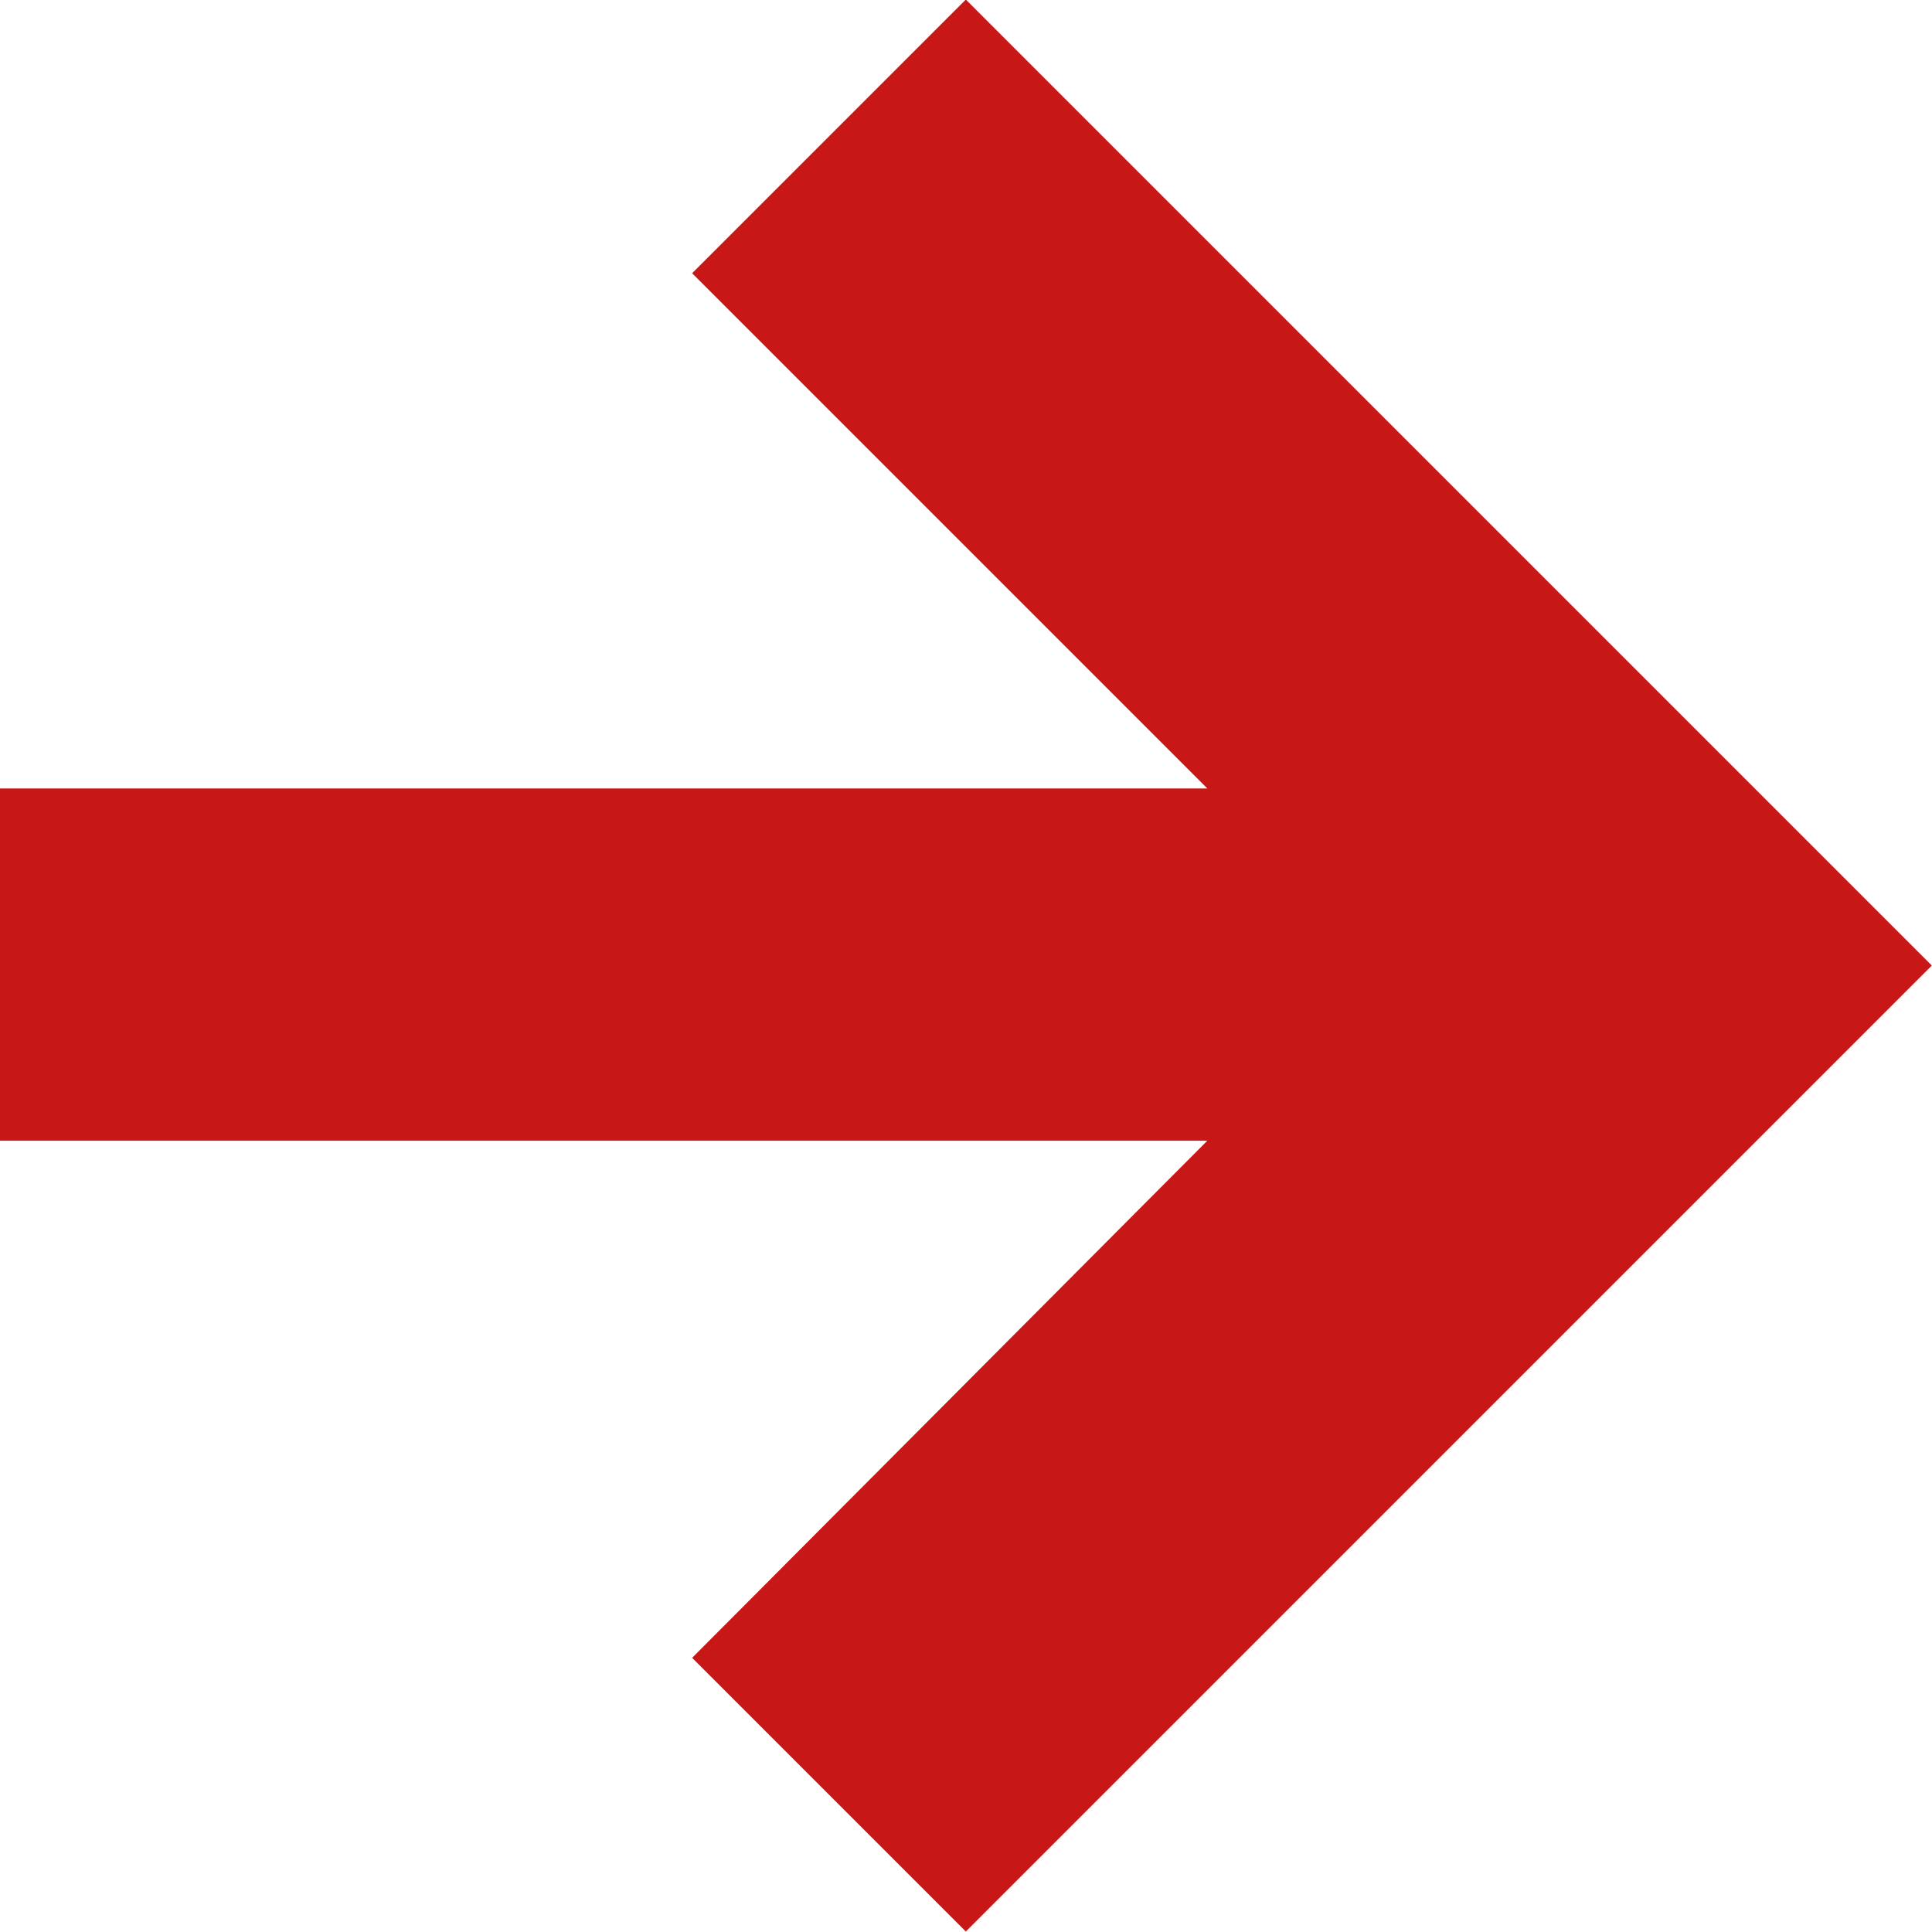
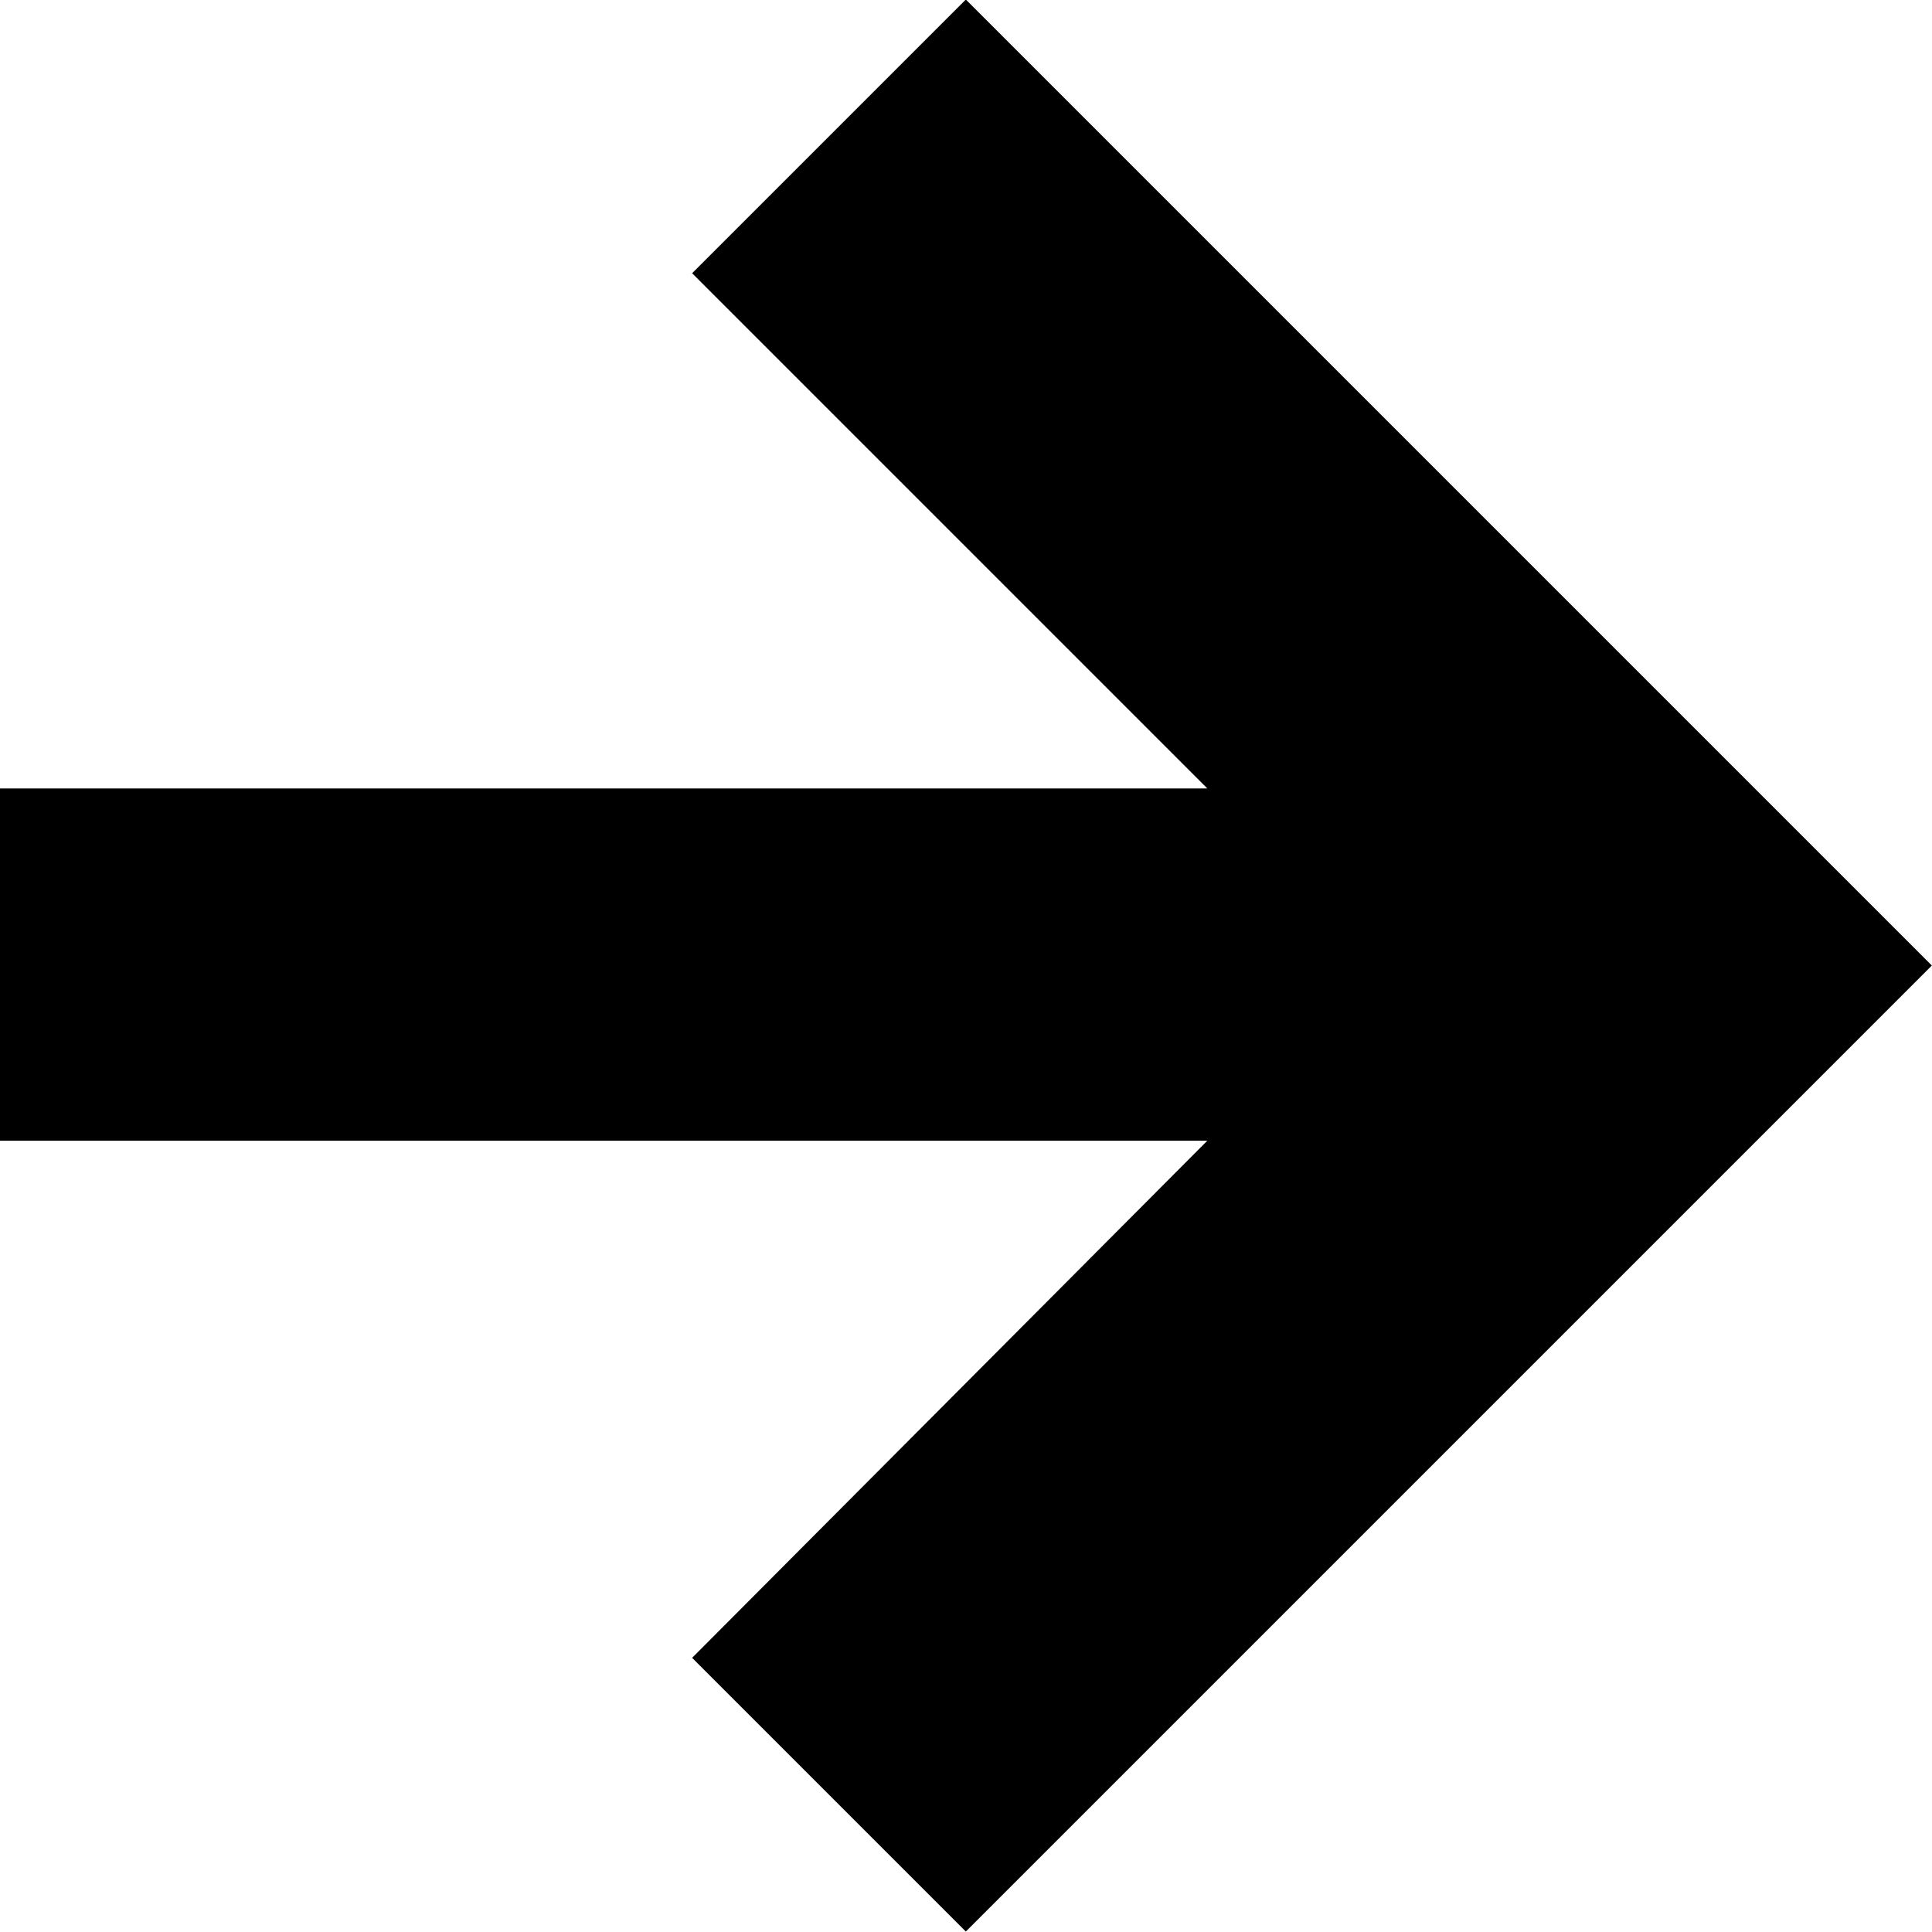
- <svg xmlns="http://www.w3.org/2000/svg" id="arrow-right-small" width="12" height="12" viewBox="0 0 12 12">
-   <path id="Path_1355" data-name="Path 1355" d="M1375.6,3740.5l1.7,1.7,6-6-6-6-1.7,1.7,3.2,3.2h-7.5v2.188h7.5Z" transform="translate(-1371.301 -3730.203)" fill="#c81717" />
+ <svg xmlns="http://www.w3.org/2000/svg" id="arrow-right-small" viewBox="0 0 12 12">
+   <path id="Path_1355" data-name="Path 1355" d="M1375.6,3740.5l1.7,1.7,6-6-6-6-1.7,1.7,3.2,3.2h-7.5v2.188h7.5Z" transform="translate(-1371.301 -3730.203)" />
</svg>
